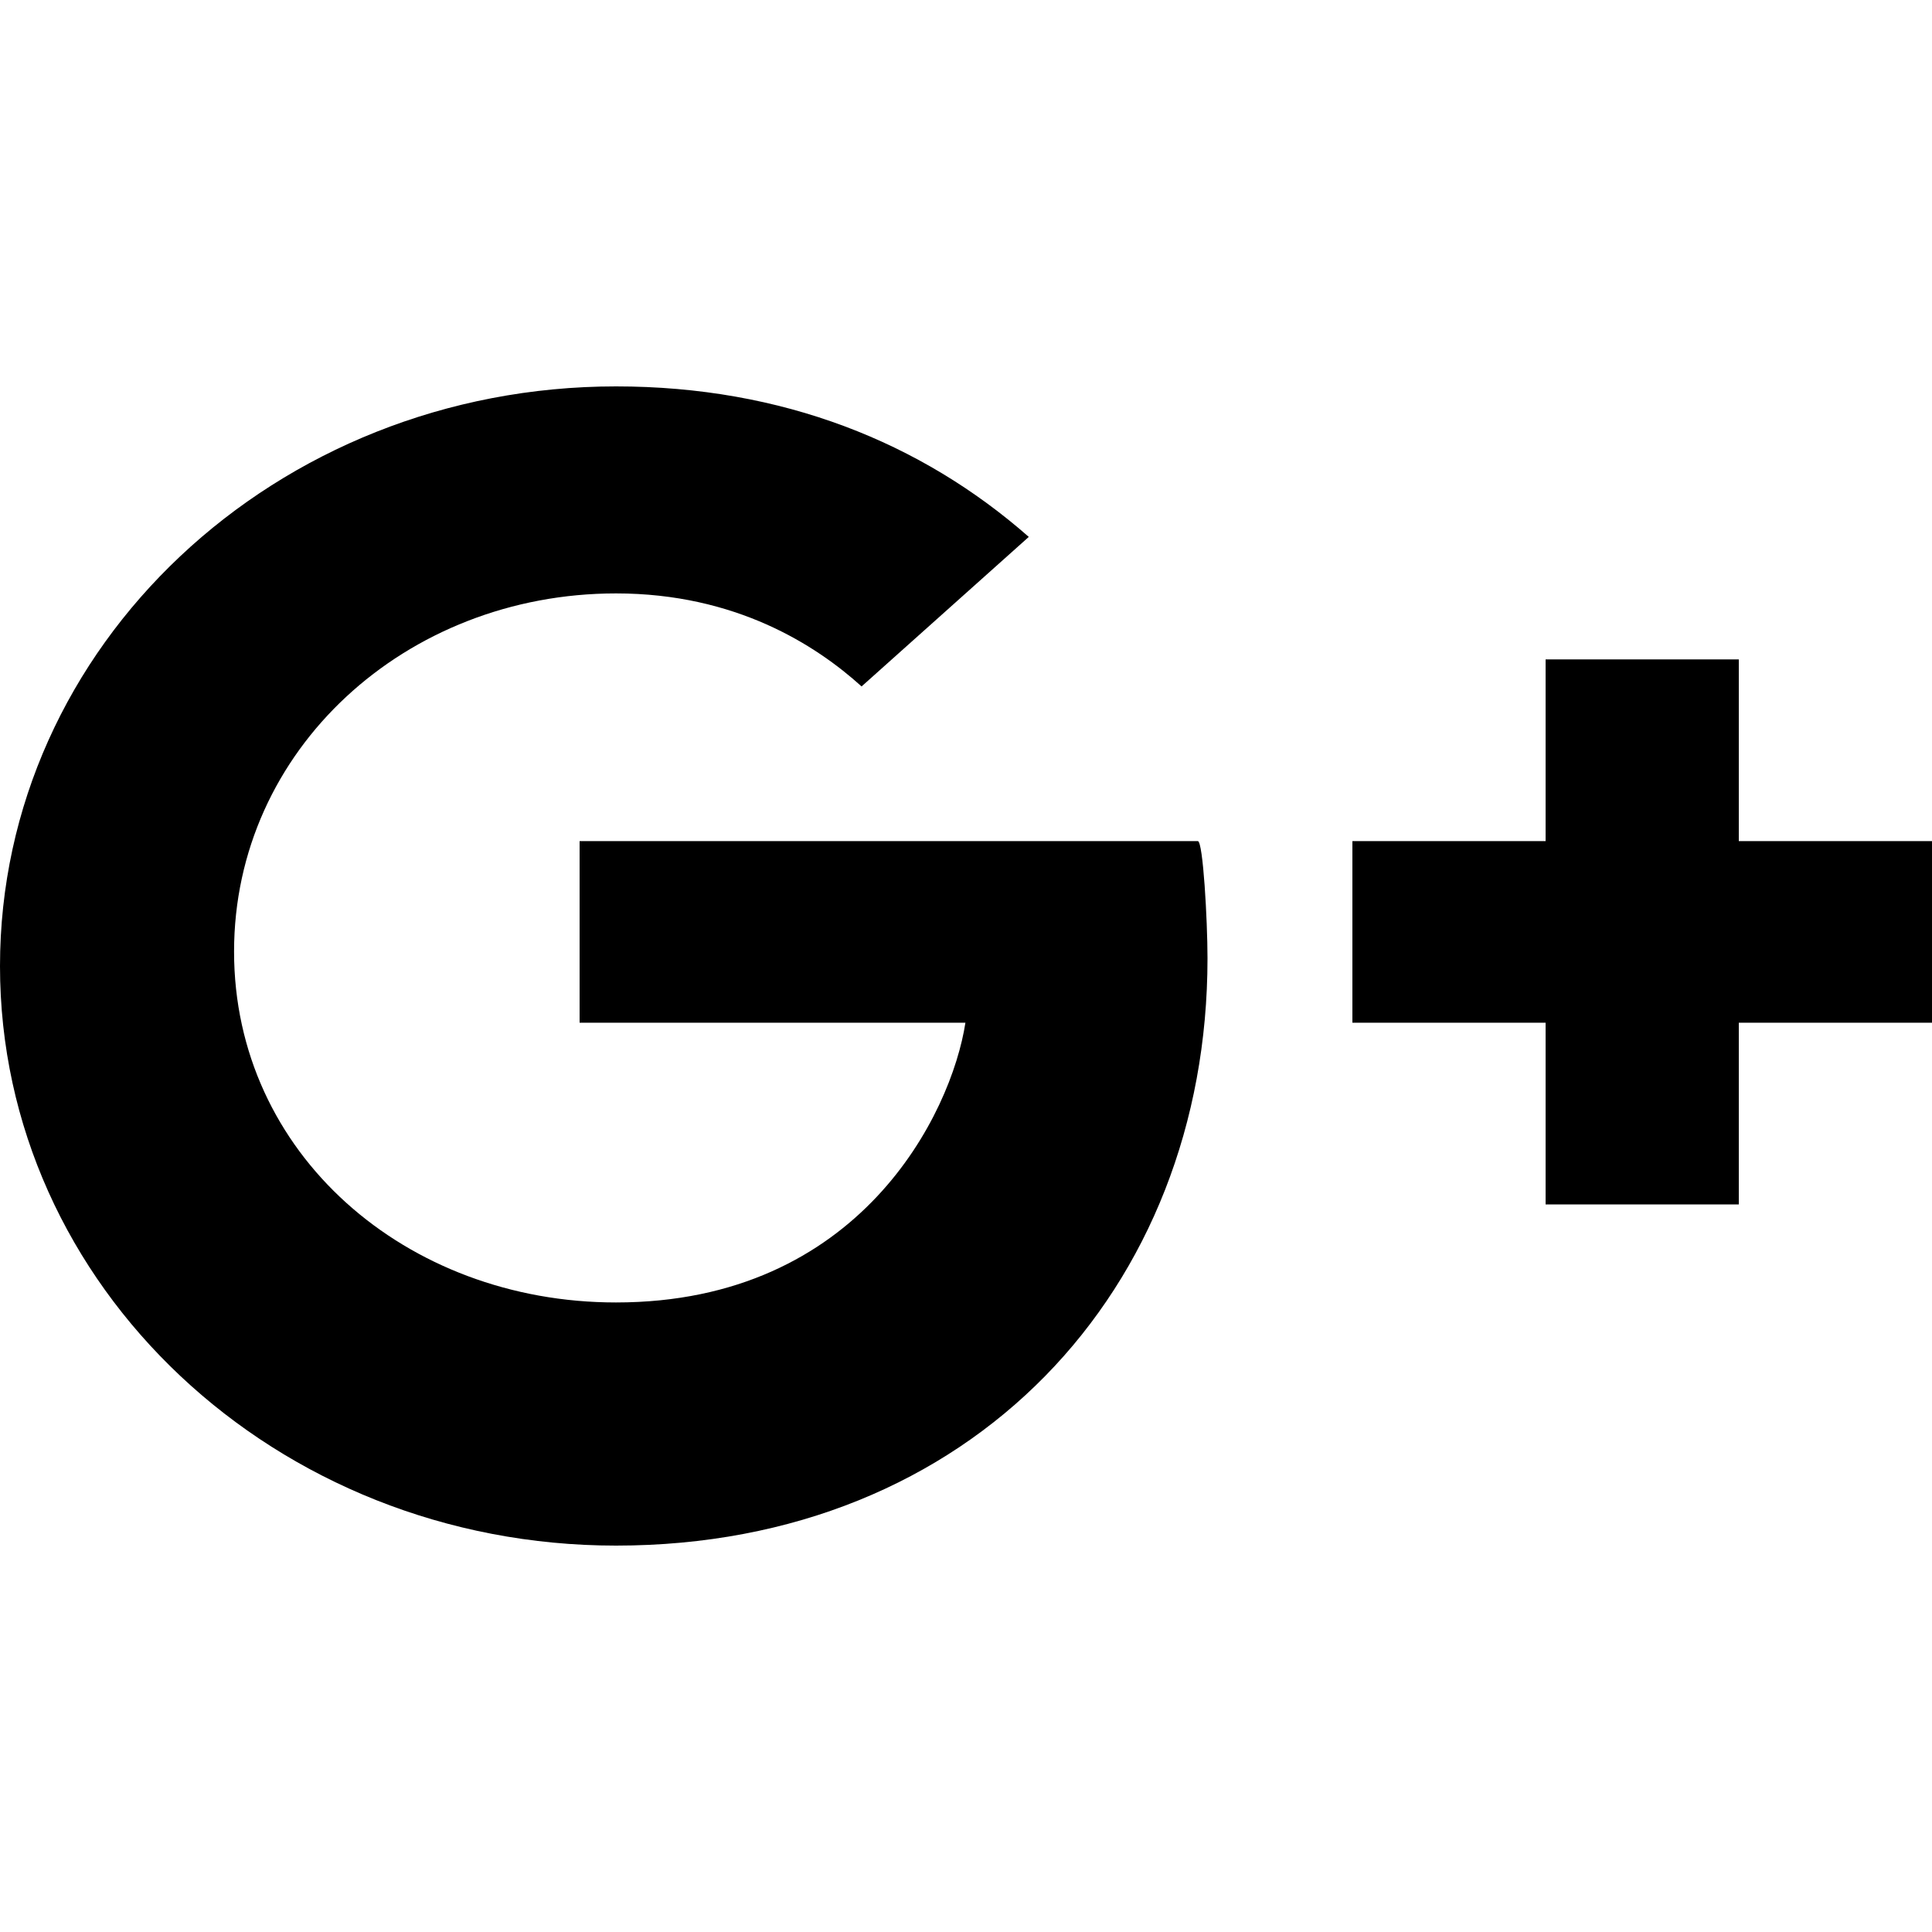
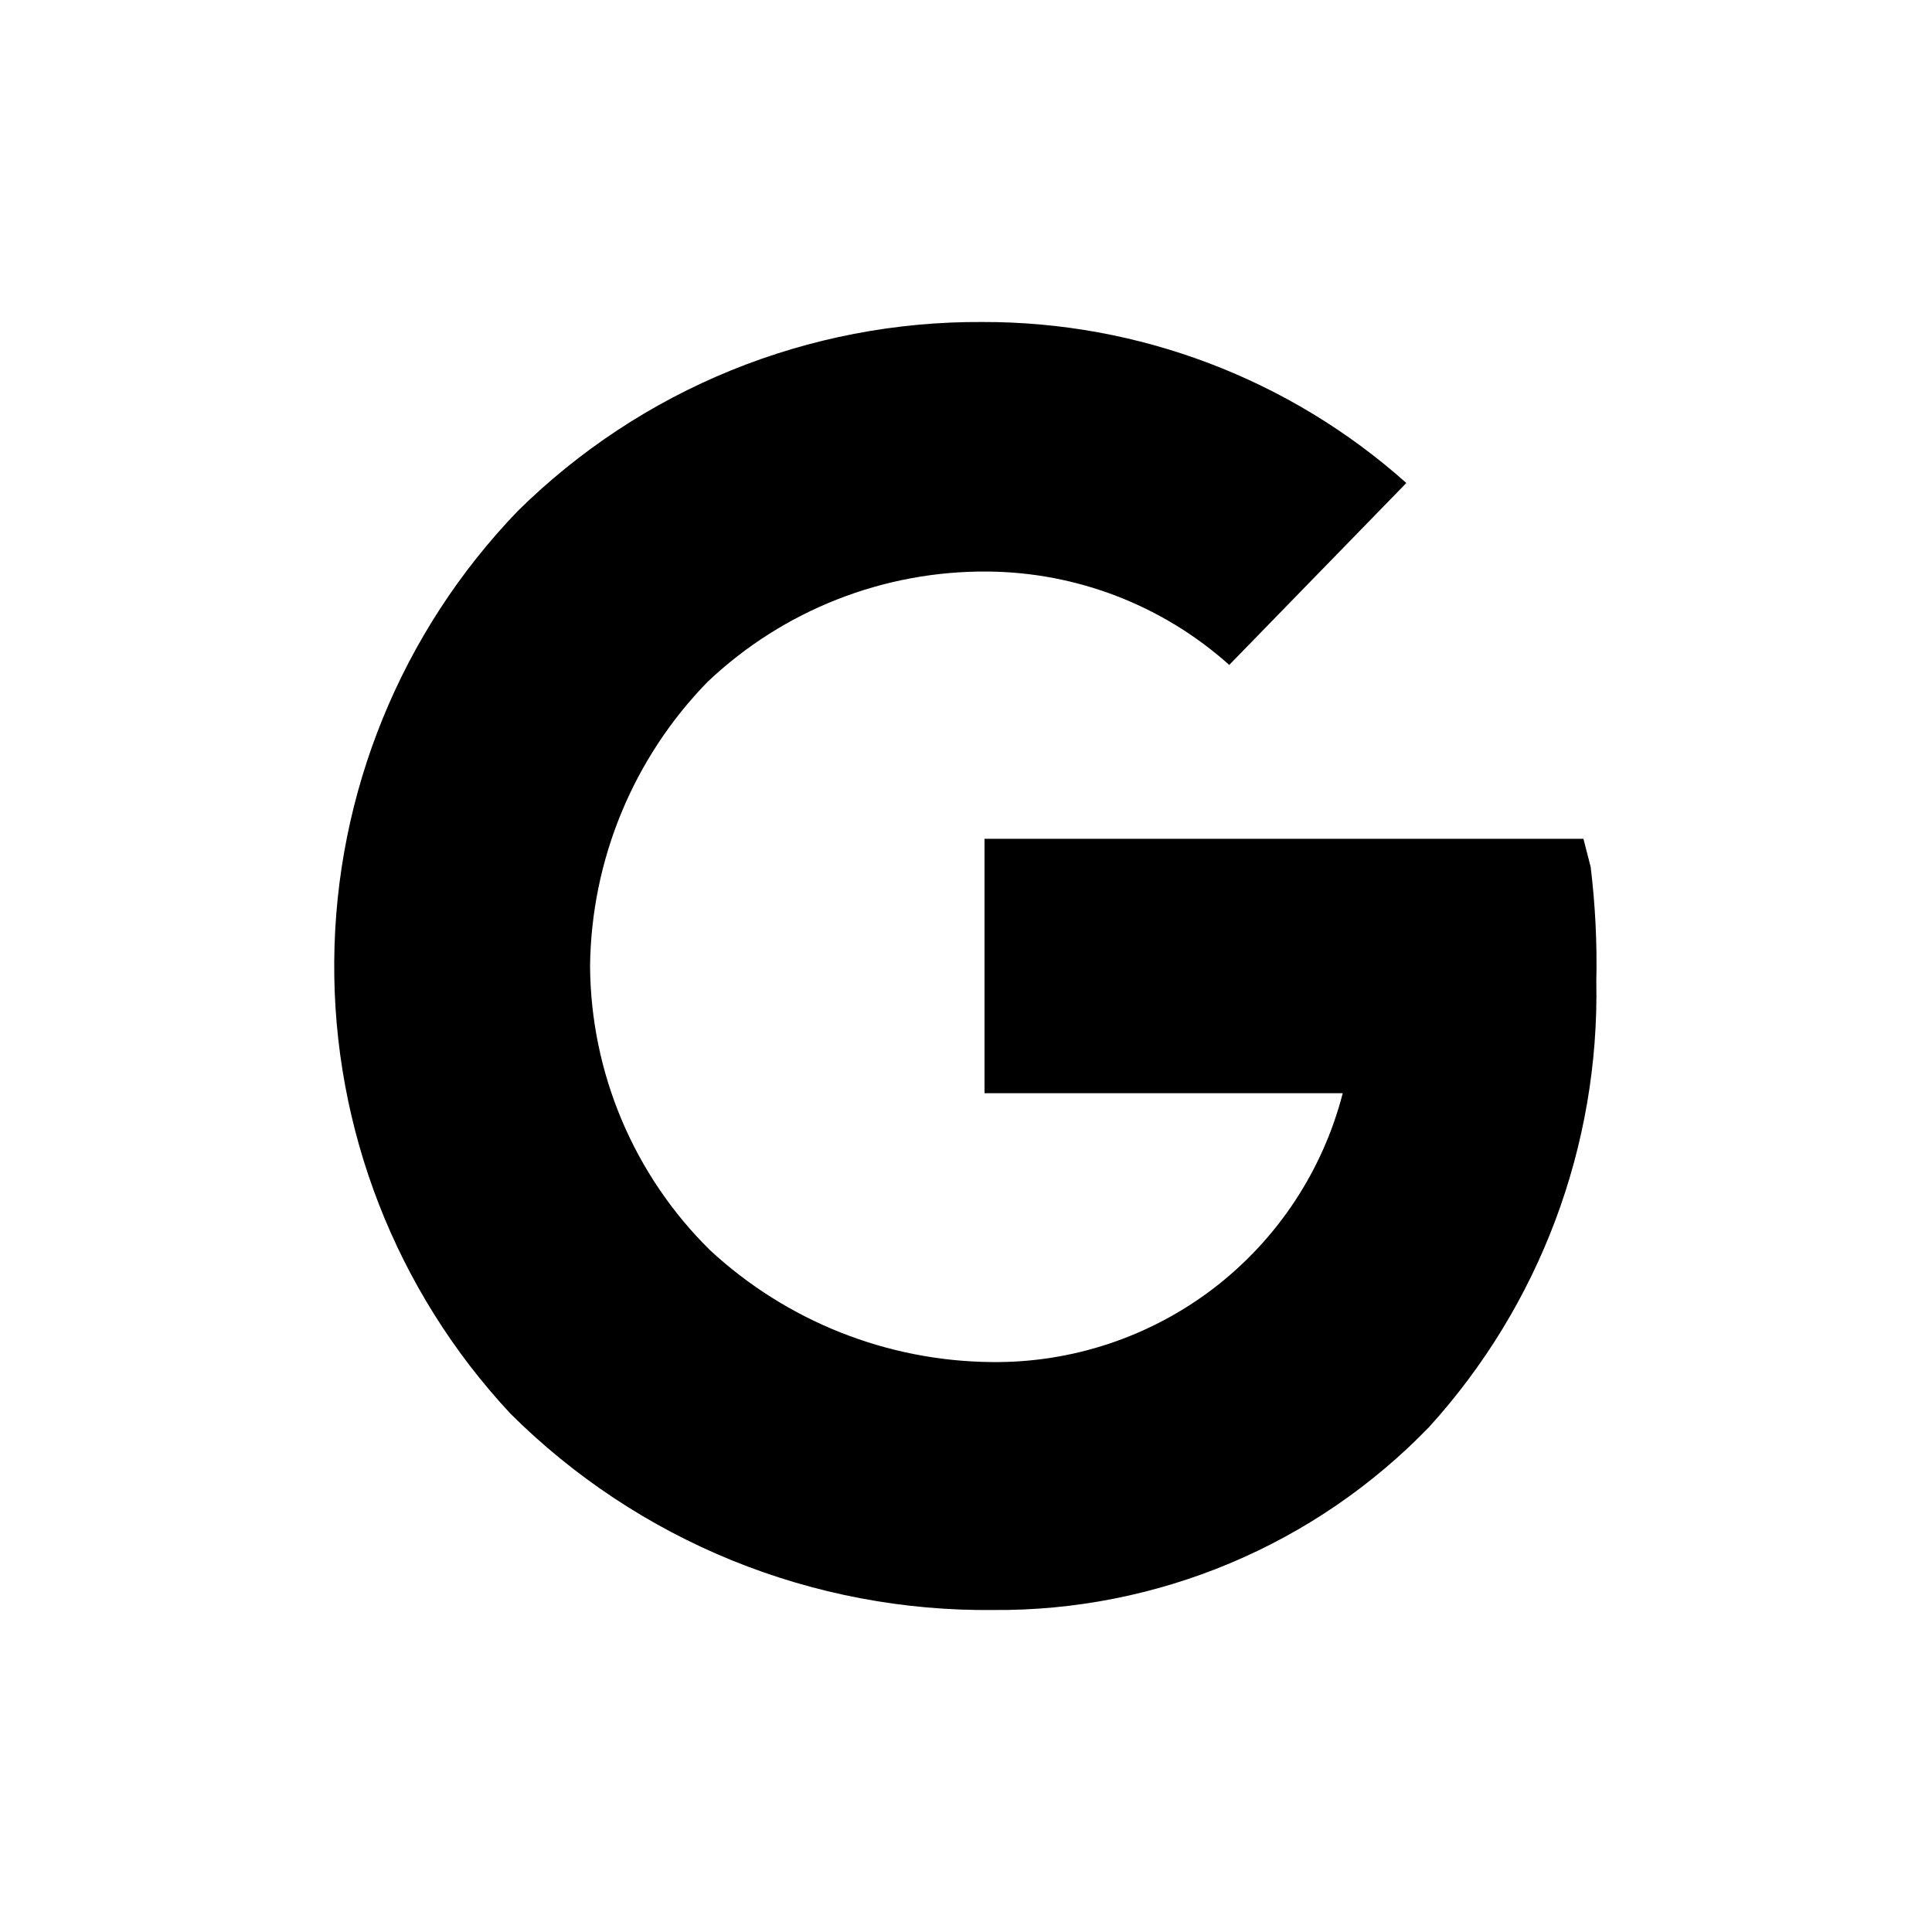
- <svg xmlns="http://www.w3.org/2000/svg" width="800px" height="800px" viewBox="0 -4 20 20" version="1.1">
-   <defs>
- 
- </defs>
-   <g id="Page-1" stroke="none" stroke-width="1" fill="none" fill-rule="evenodd">
-     <g id="Dribbble-Light-Preview" transform="translate(-420, -7443)" fill="#000000">
-       <g id="icons" transform="translate(56, 160)">
-         <path d="M382,7287.707 L382,7285.826 L380,7285.826 L380,7287.707 L378,7287.707 L378,7289.587 L380,7289.587 L380,7291.468 L382,7291.468 L382,7289.587 L384,7289.587 L384,7287.707 L382,7287.707 Z M376.4,7287.707 C376.454,7287.707 376.5,7288.527 376.5,7288.921 C376.5,7292.347 374.058,7295 370.377,7295 C366.852,7295 364,7292.316 364,7289.001 C364,7285.686 366.852,7283 370.377,7283 C372.099,7283 373.539,7283.581 374.65,7284.558 L372.919,7286.106 C372.446,7285.678 371.616,7285.143 370.377,7285.143 C368.2,7285.143 366.423,7286.761 366.423,7288.851 C366.423,7290.941 368.2,7292.483 370.377,7292.483 C372.901,7292.483 373.849,7290.527 373.994,7289.587 L370,7289.587 L370,7287.707 L376.4,7287.707 Z" id="google_plus-[#165]">
- 
- </path>
-       </g>
-     </g>
-   </g>
+ <svg xmlns="http://www.w3.org/2000/svg" width="800px" height="800px" viewBox="0 0 24 24" fill="none">
+   <path d="M19.76 10.77L19.67 10.42H12.23V13.58H16.68C16.432 14.544 15.867 15.397 15.077 16.003C14.286 16.608 13.316 16.931 12.32 16.92C11.021 16.909 9.773 16.413 8.82 15.53C8.352 15.069 7.979 14.519 7.723 13.913C7.468 13.308 7.334 12.658 7.33 12C7.345 10.68 7.868 9.415 8.79 8.47C9.729 7.58 10.976 7.089 12.27 7.1C13.378 7.109 14.445 7.521 15.27 8.26L17.47 6C16.02 4.706 14.143 3.994 12.2 4C11.131 3.994 10.071 4.198 9.081 4.601C8.091 5.004 7.19 5.599 6.43 6.35C4.984 7.852 4.168 9.852 4.152 11.937C4.135 14.022 4.918 16.035 6.34 17.56C7.128 18.345 8.064 18.965 9.094 19.384C10.125 19.803 11.228 20.012 12.34 20C13.348 20.008 14.348 19.81 15.278 19.42C16.208 19.03 17.049 18.455 17.75 17.73C19.126 16.217 19.87 14.235 19.83 12.19C19.841 11.716 19.817 11.241 19.76 10.77Z" fill="#000000" />
</svg>
